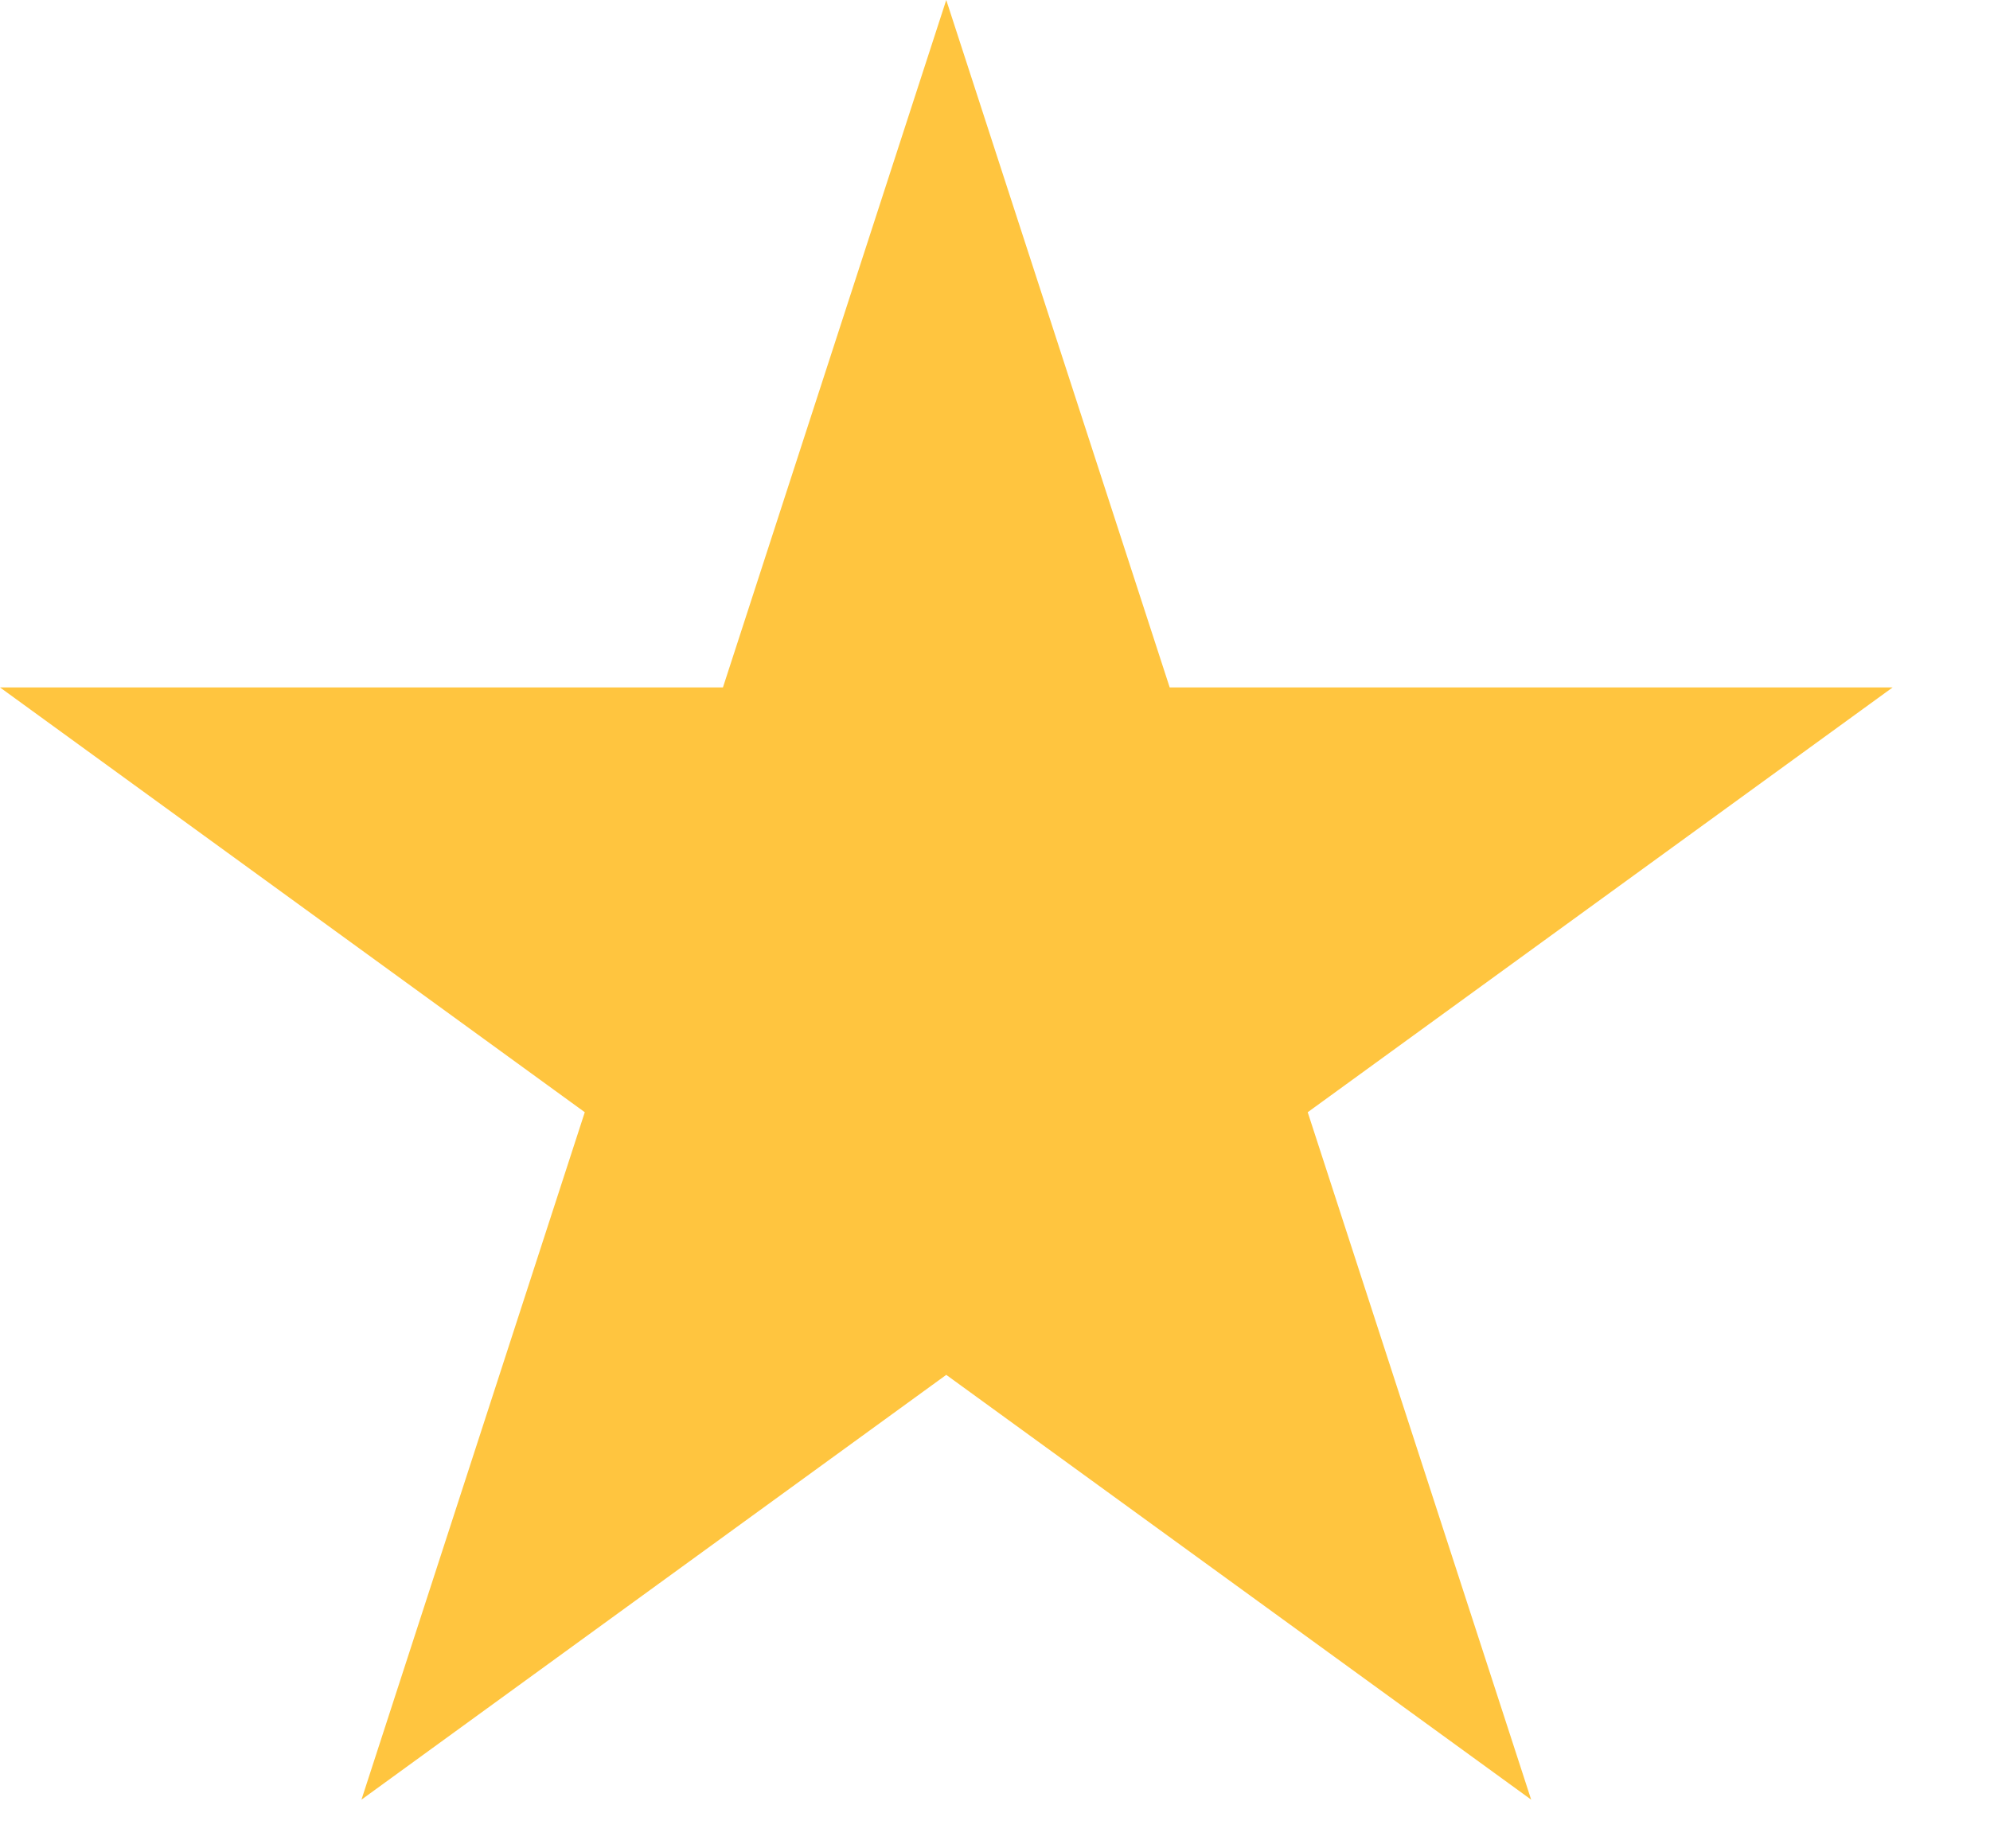
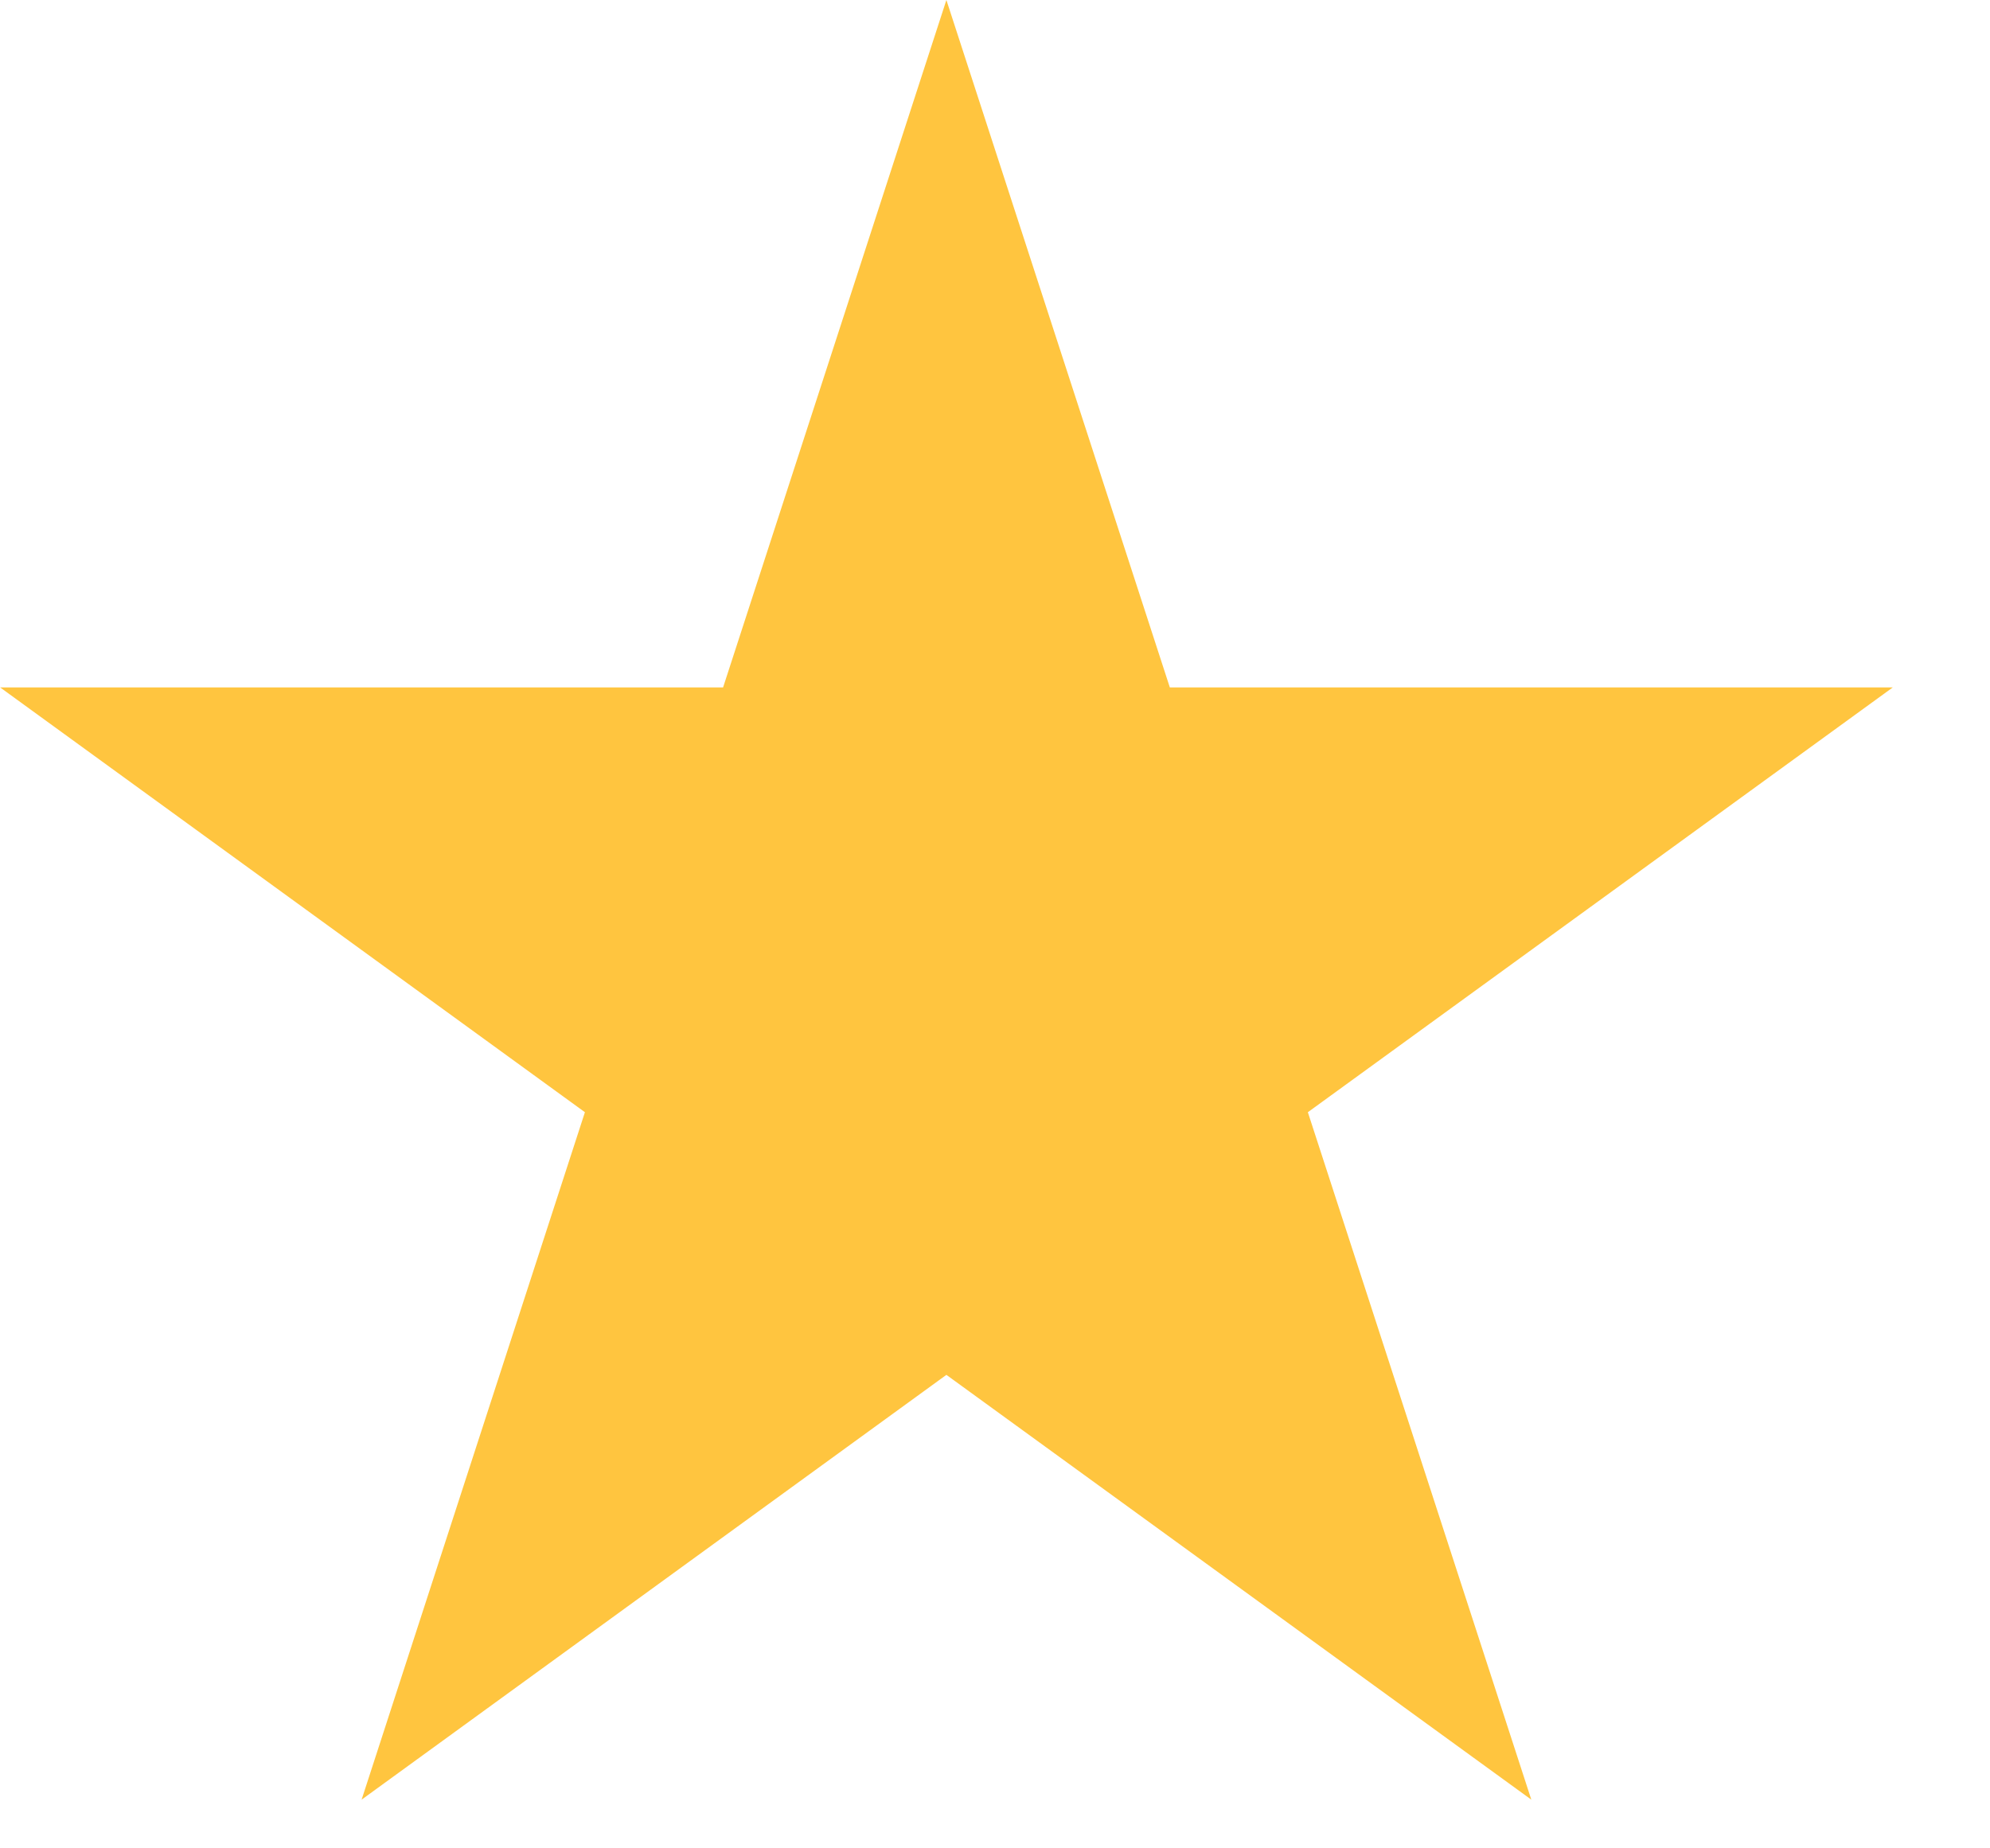
<svg xmlns="http://www.w3.org/2000/svg" width="14" height="13" viewBox="0 0 14 13" fill="none">
-   <path d="M6.657 0L8.229 4.837H13.315L9.2 7.826L10.772 12.663L6.657 9.674L2.543 12.663L4.114 7.826L-0 4.837H5.086L6.657 0Z" fill="#FFC53F" />
+   <path d="M6.658 0L8.23 4.837H13.316L9.201 7.826L10.773 12.663L6.658 9.674L2.544 12.663L4.115 7.826L0.001 4.837H5.087L6.658 0Z" fill="#FFC53F" />
</svg>
